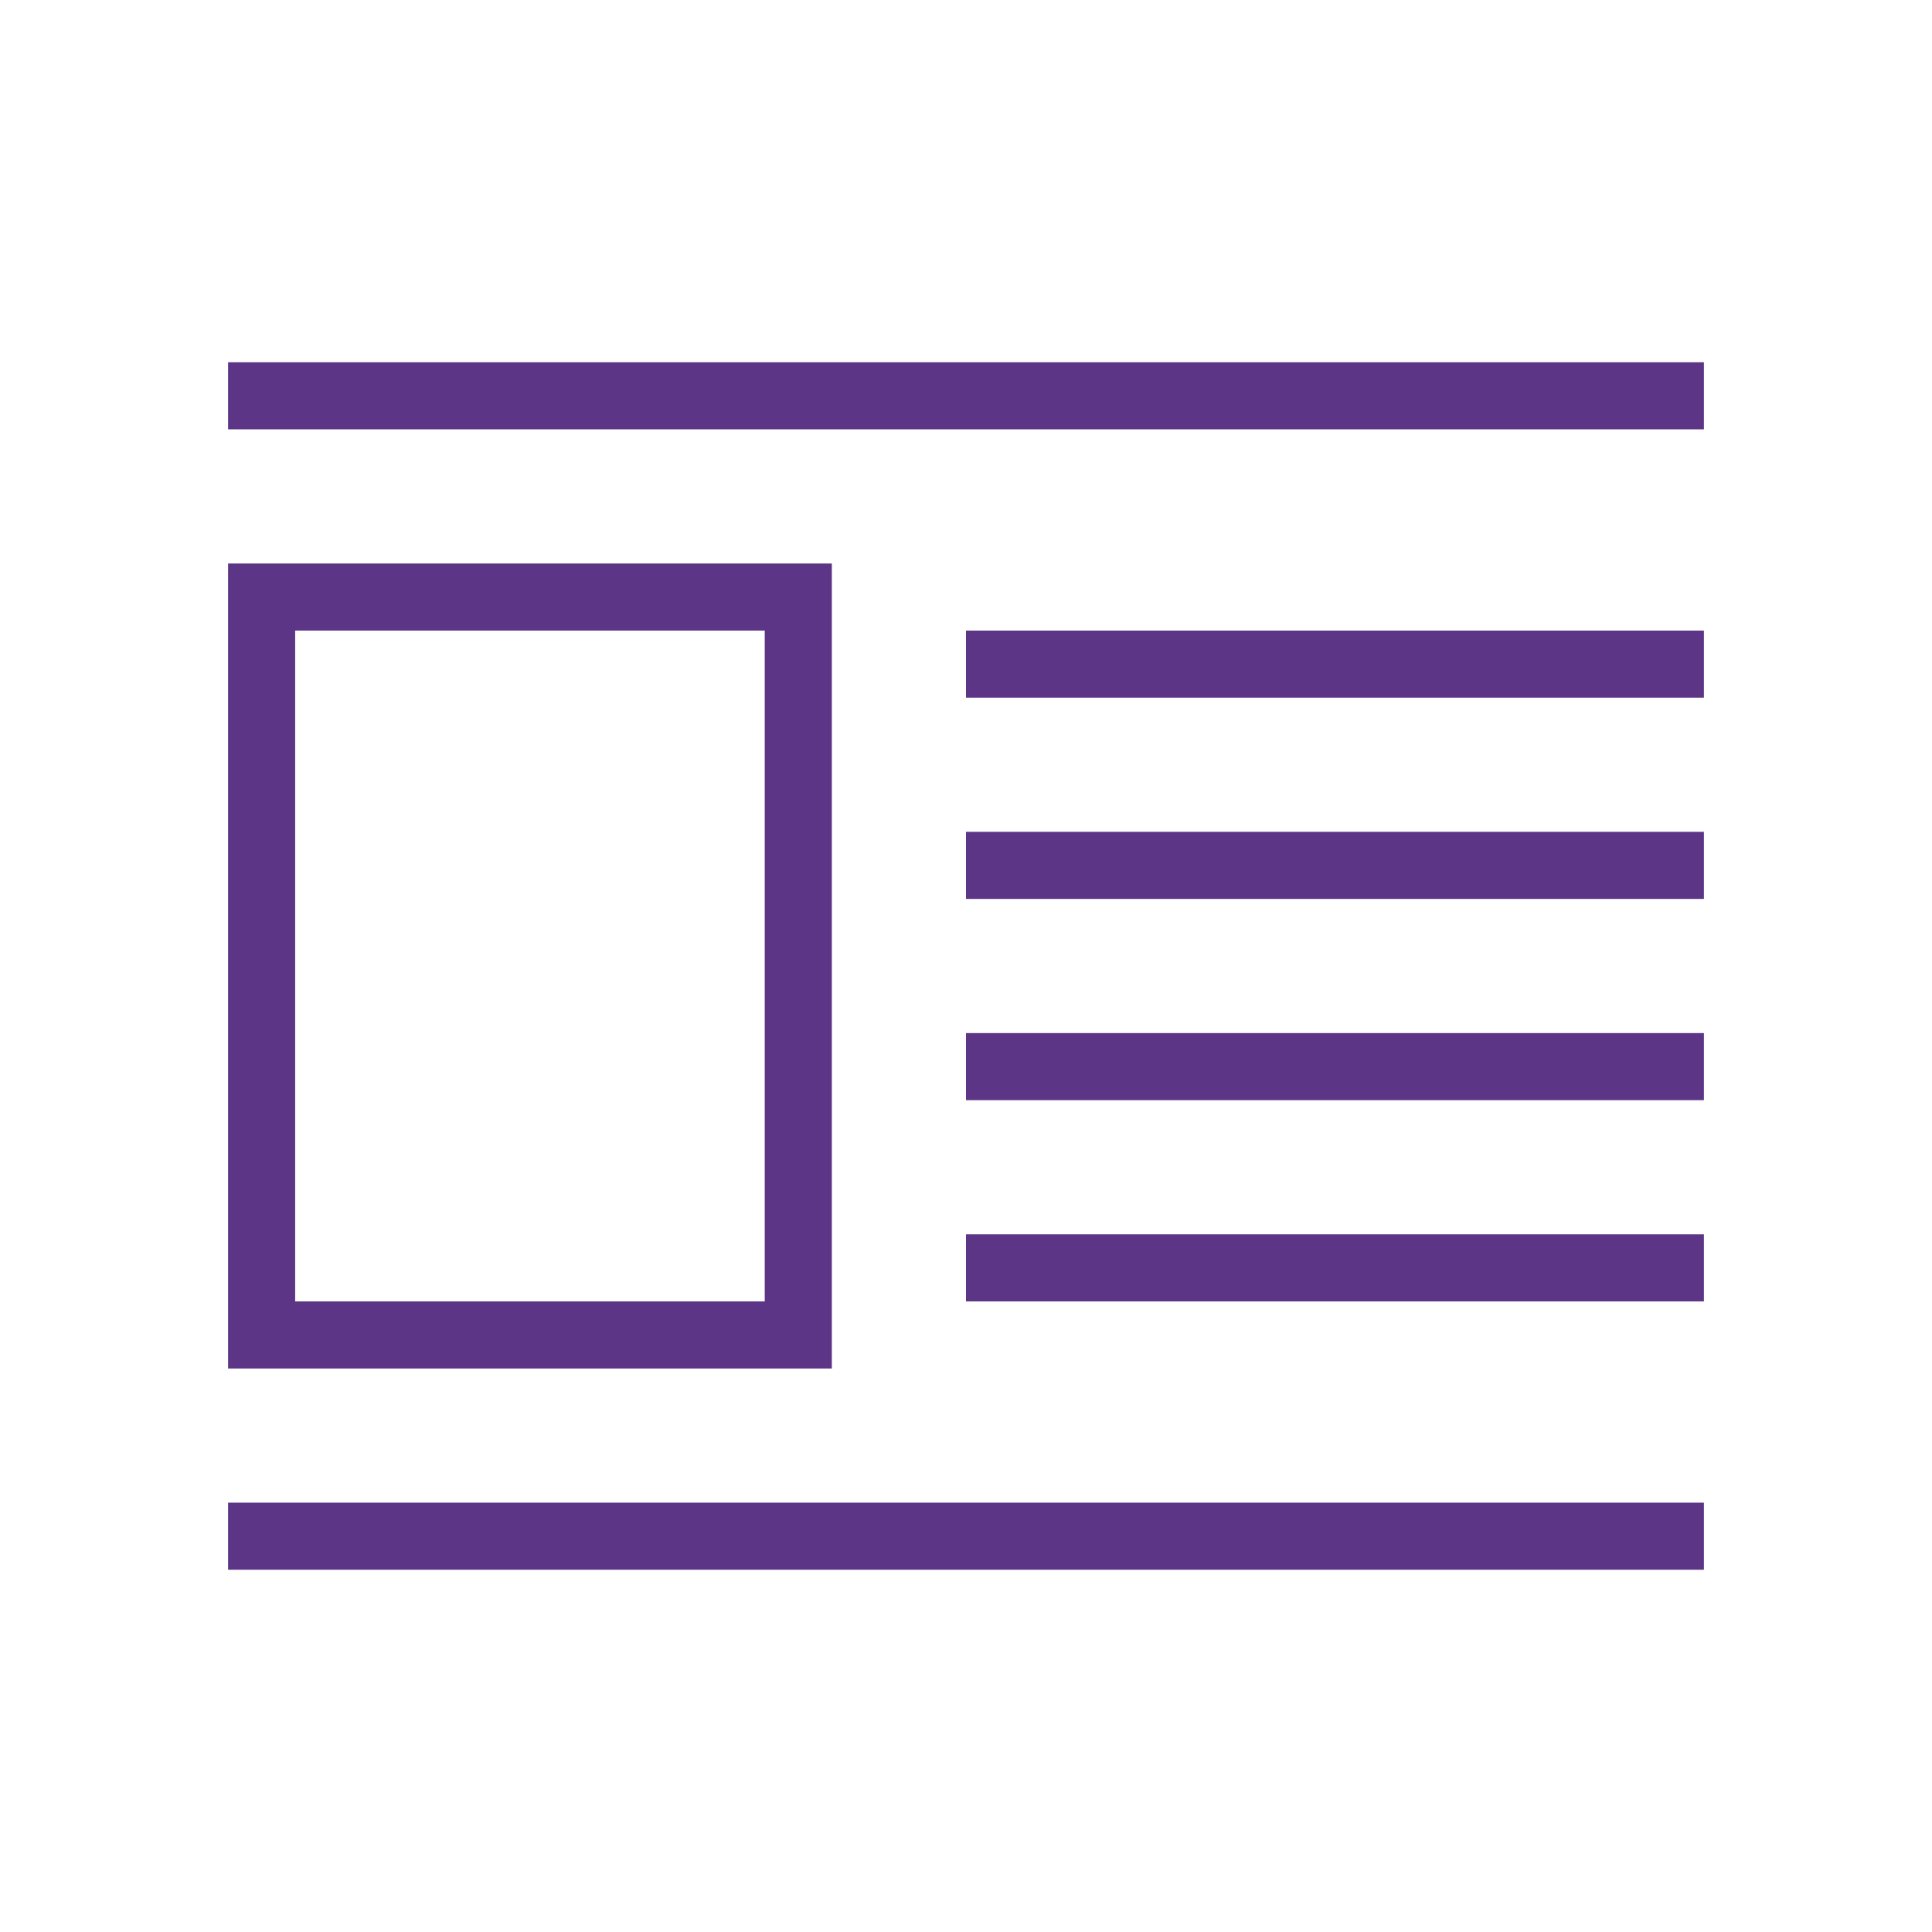
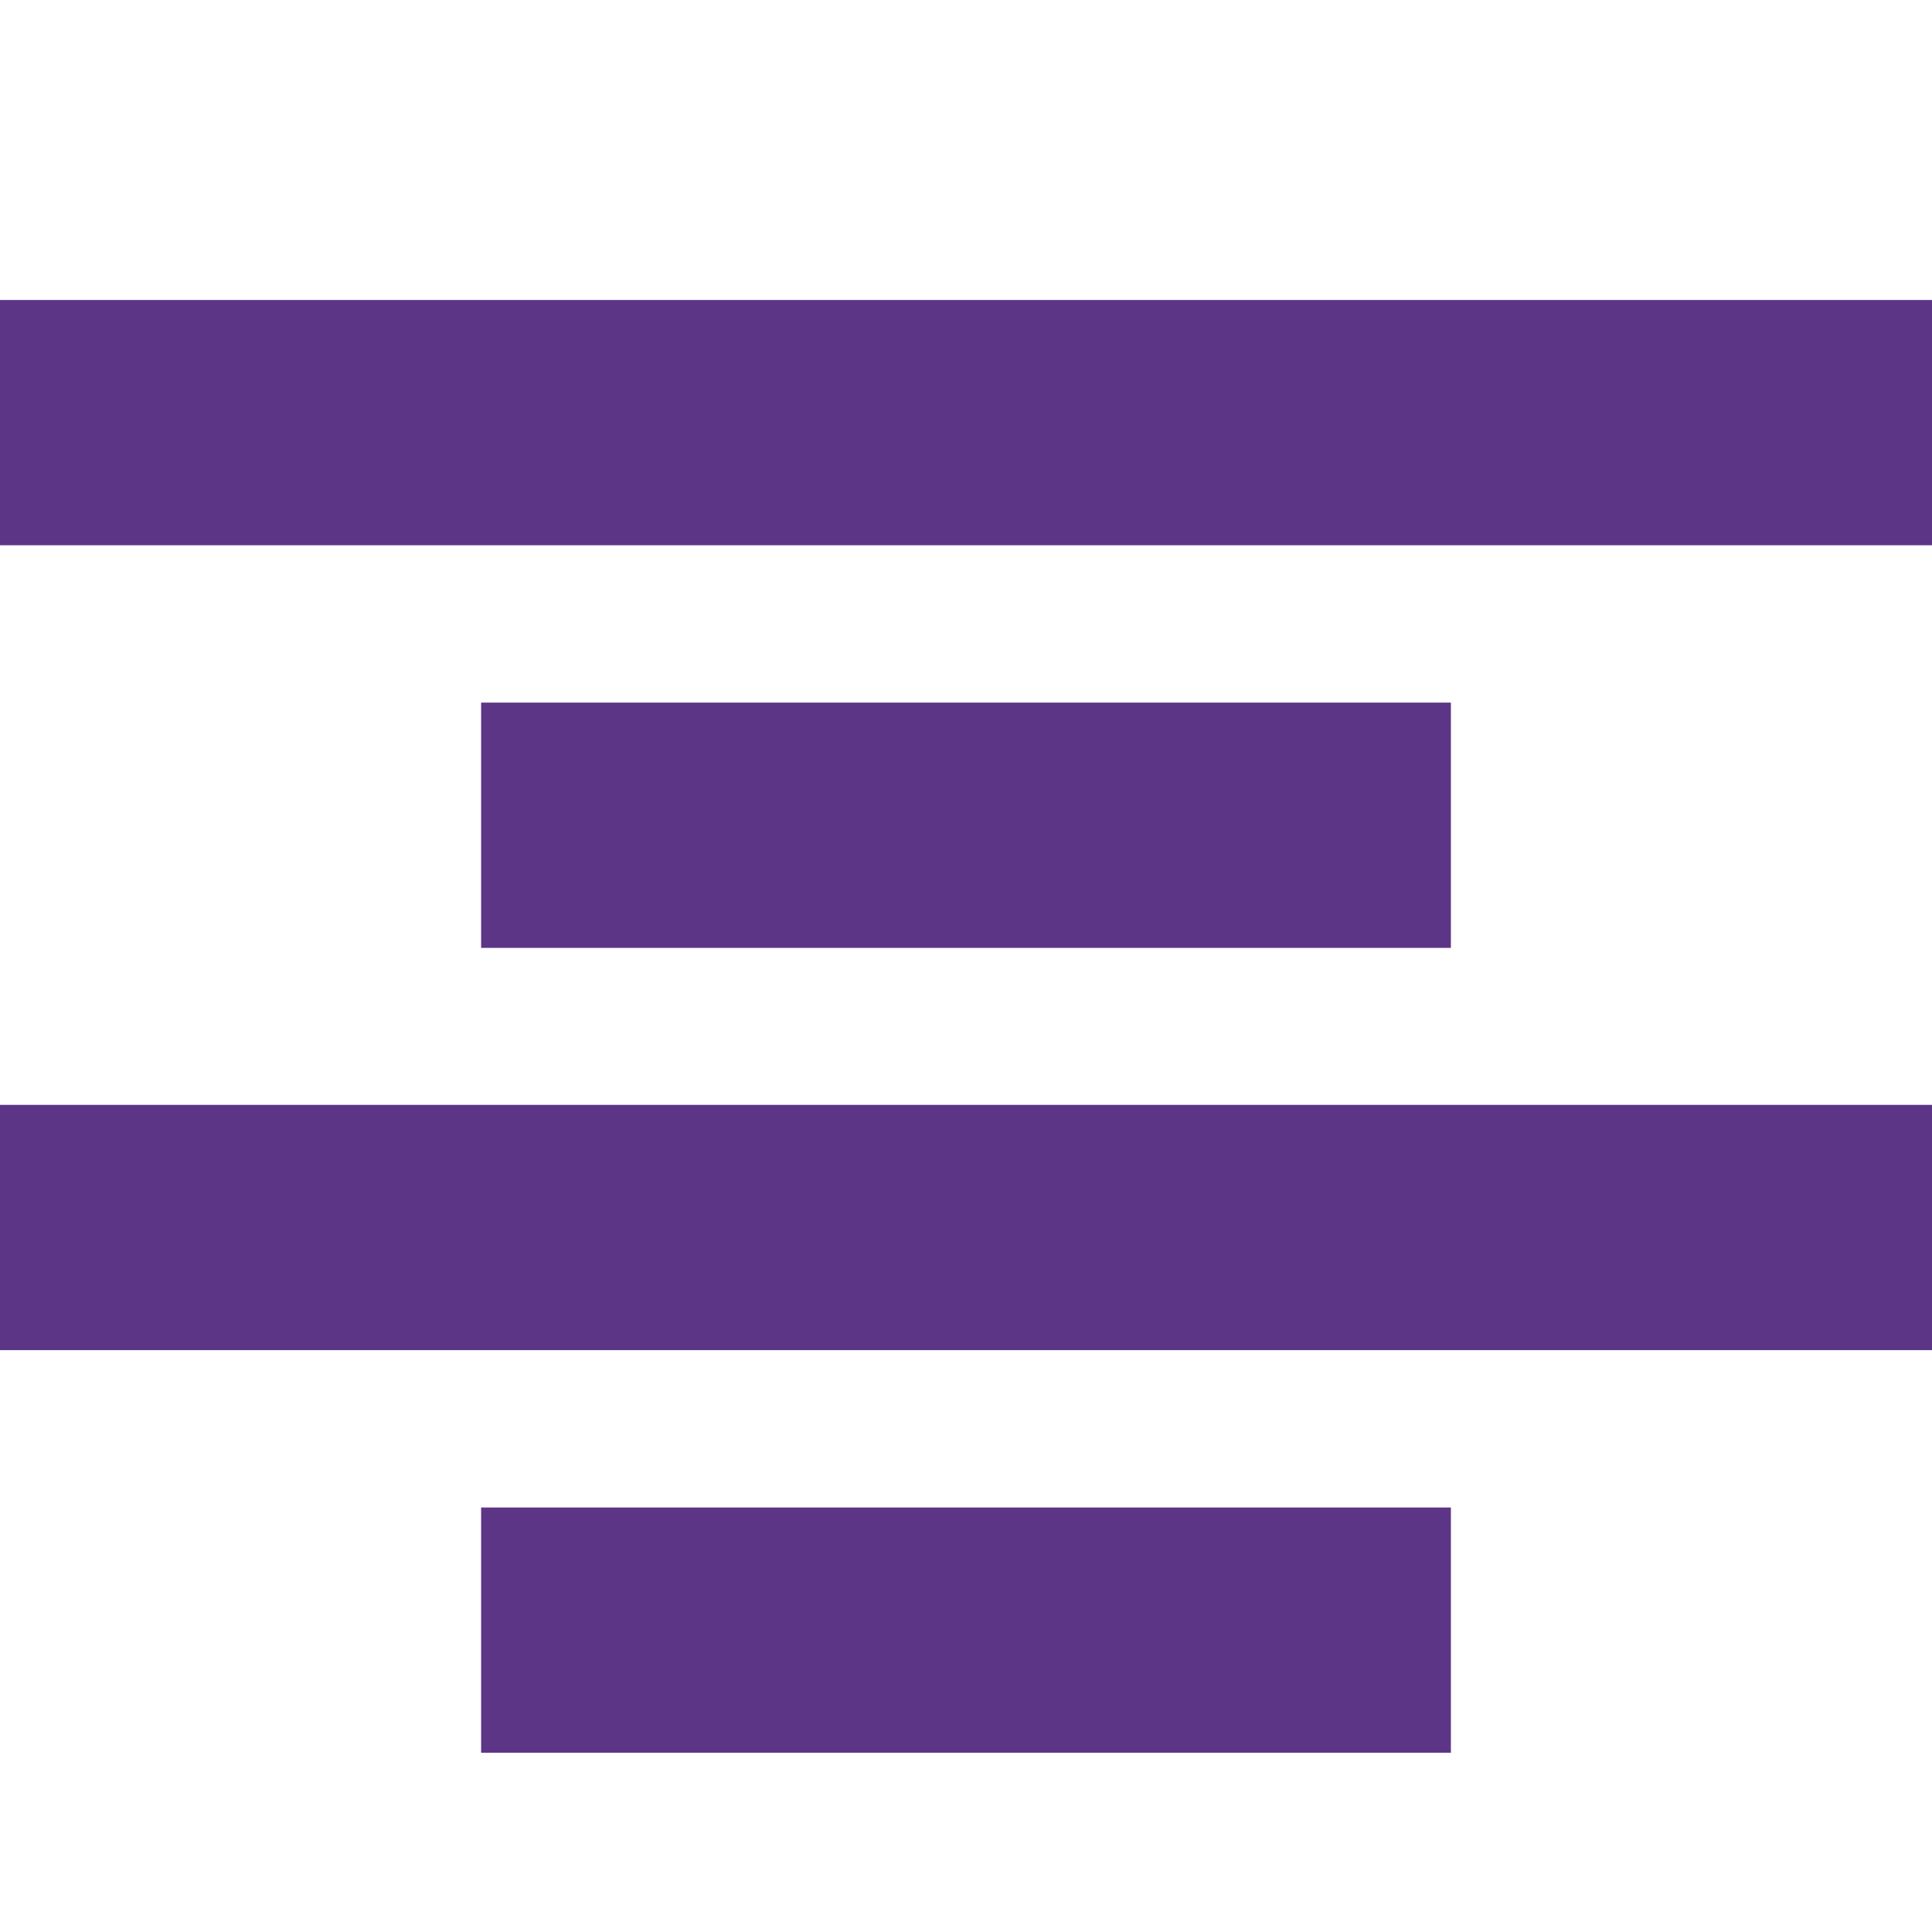
- <svg xmlns="http://www.w3.org/2000/svg" viewBox="-2.4 -2.4 28.80 28.80" fill="#5D3587" stroke="#5D3587" stroke-width="0">
+ <svg xmlns="http://www.w3.org/2000/svg" fill="#5D3587" height="200px" width="200px" version="1.1" id="Layer_1" viewBox="0 0 512 512" enable-background="new 0 0 512 512" xml:space="preserve" stroke="#5D3587">
  <g id="SVGRepo_bgCarrier" stroke-width="0" />
-   <g id="SVGRepo_tracerCarrier" stroke-linecap="round" stroke-linejoin="round" stroke="#CCCCCC" stroke-width="0.048" />
+   <g id="SVGRepo_tracerCarrier" stroke-linecap="round" stroke-linejoin="round" />
  <g id="SVGRepo_iconCarrier">
-     <path d="M1 6v12h9V6zm8 11H2V7h7zm-8 3h22v1H1zM1 3h22v1H1zm11 4h11v1H12zm0 3h11v1H12zm0 3h11v1H12zm0 3h11v1H12z" />
-     <path fill="none" d="M0 0h24v24H0z" />
+     <path d="M128,464h256v-64H128V464z M0,357.3h512v-64H0V357.3z M128,186.7v64h256v-64H128z M0,80v64h512V80H0z" />
  </g>
</svg>
